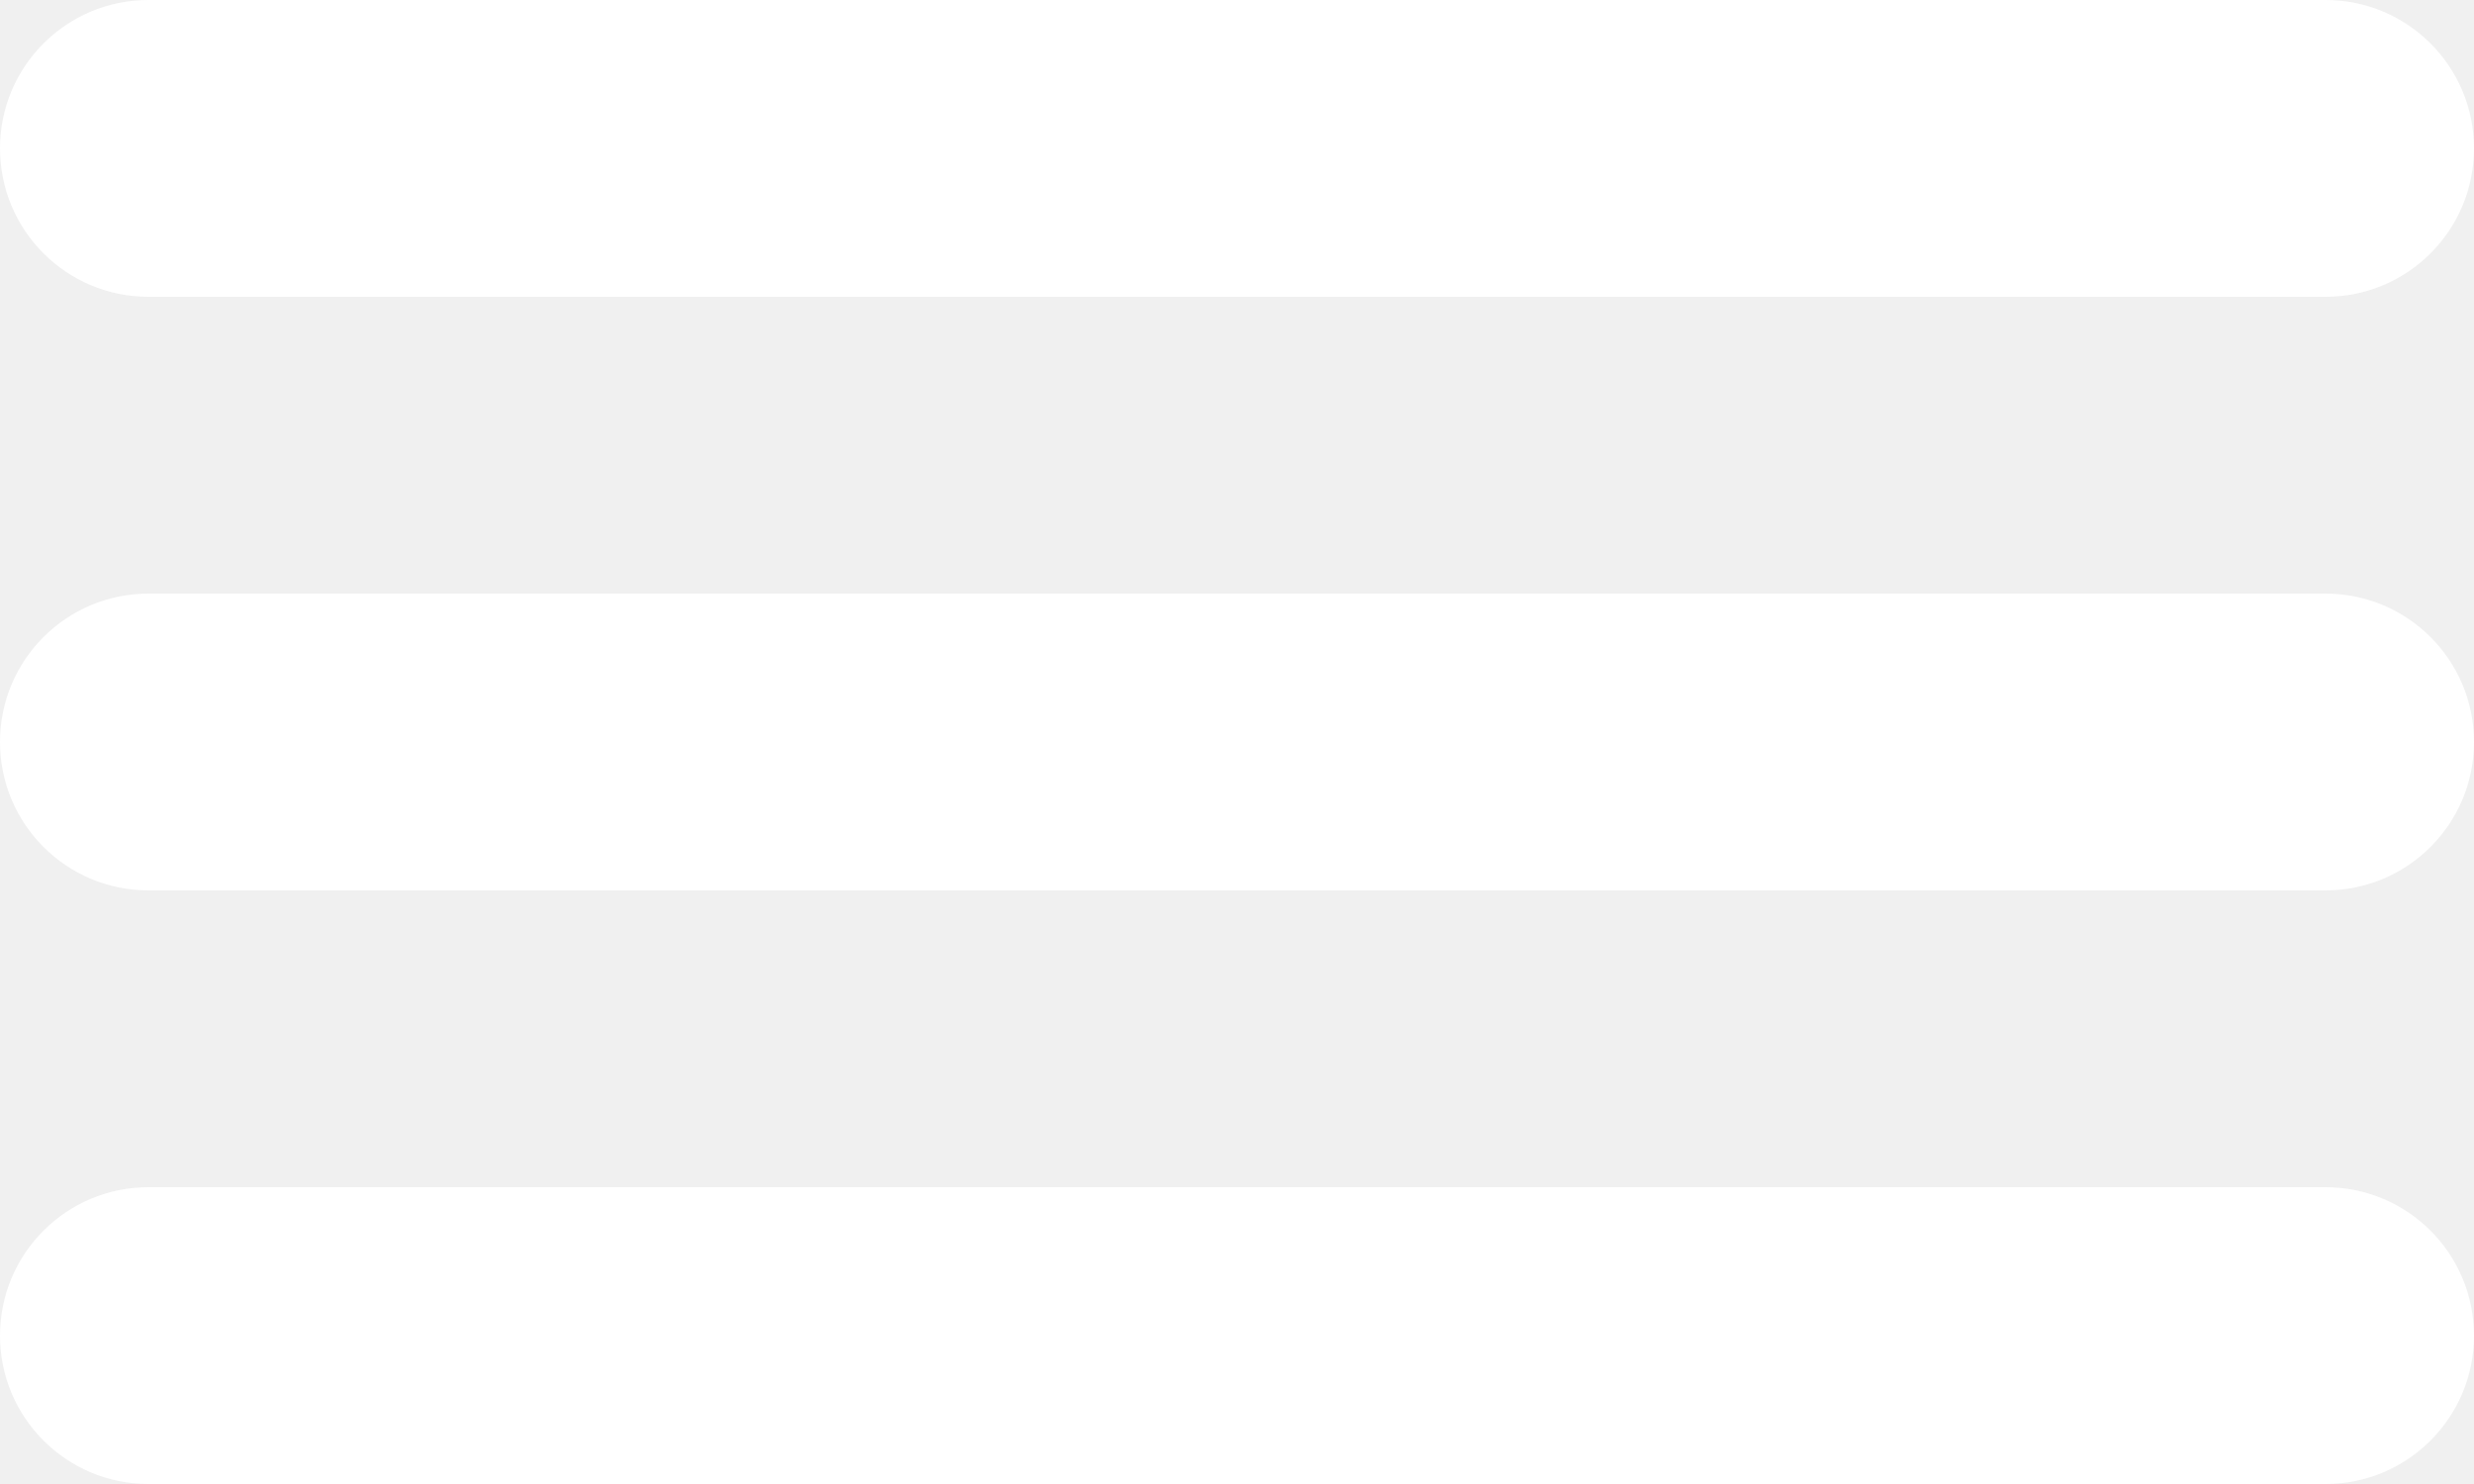
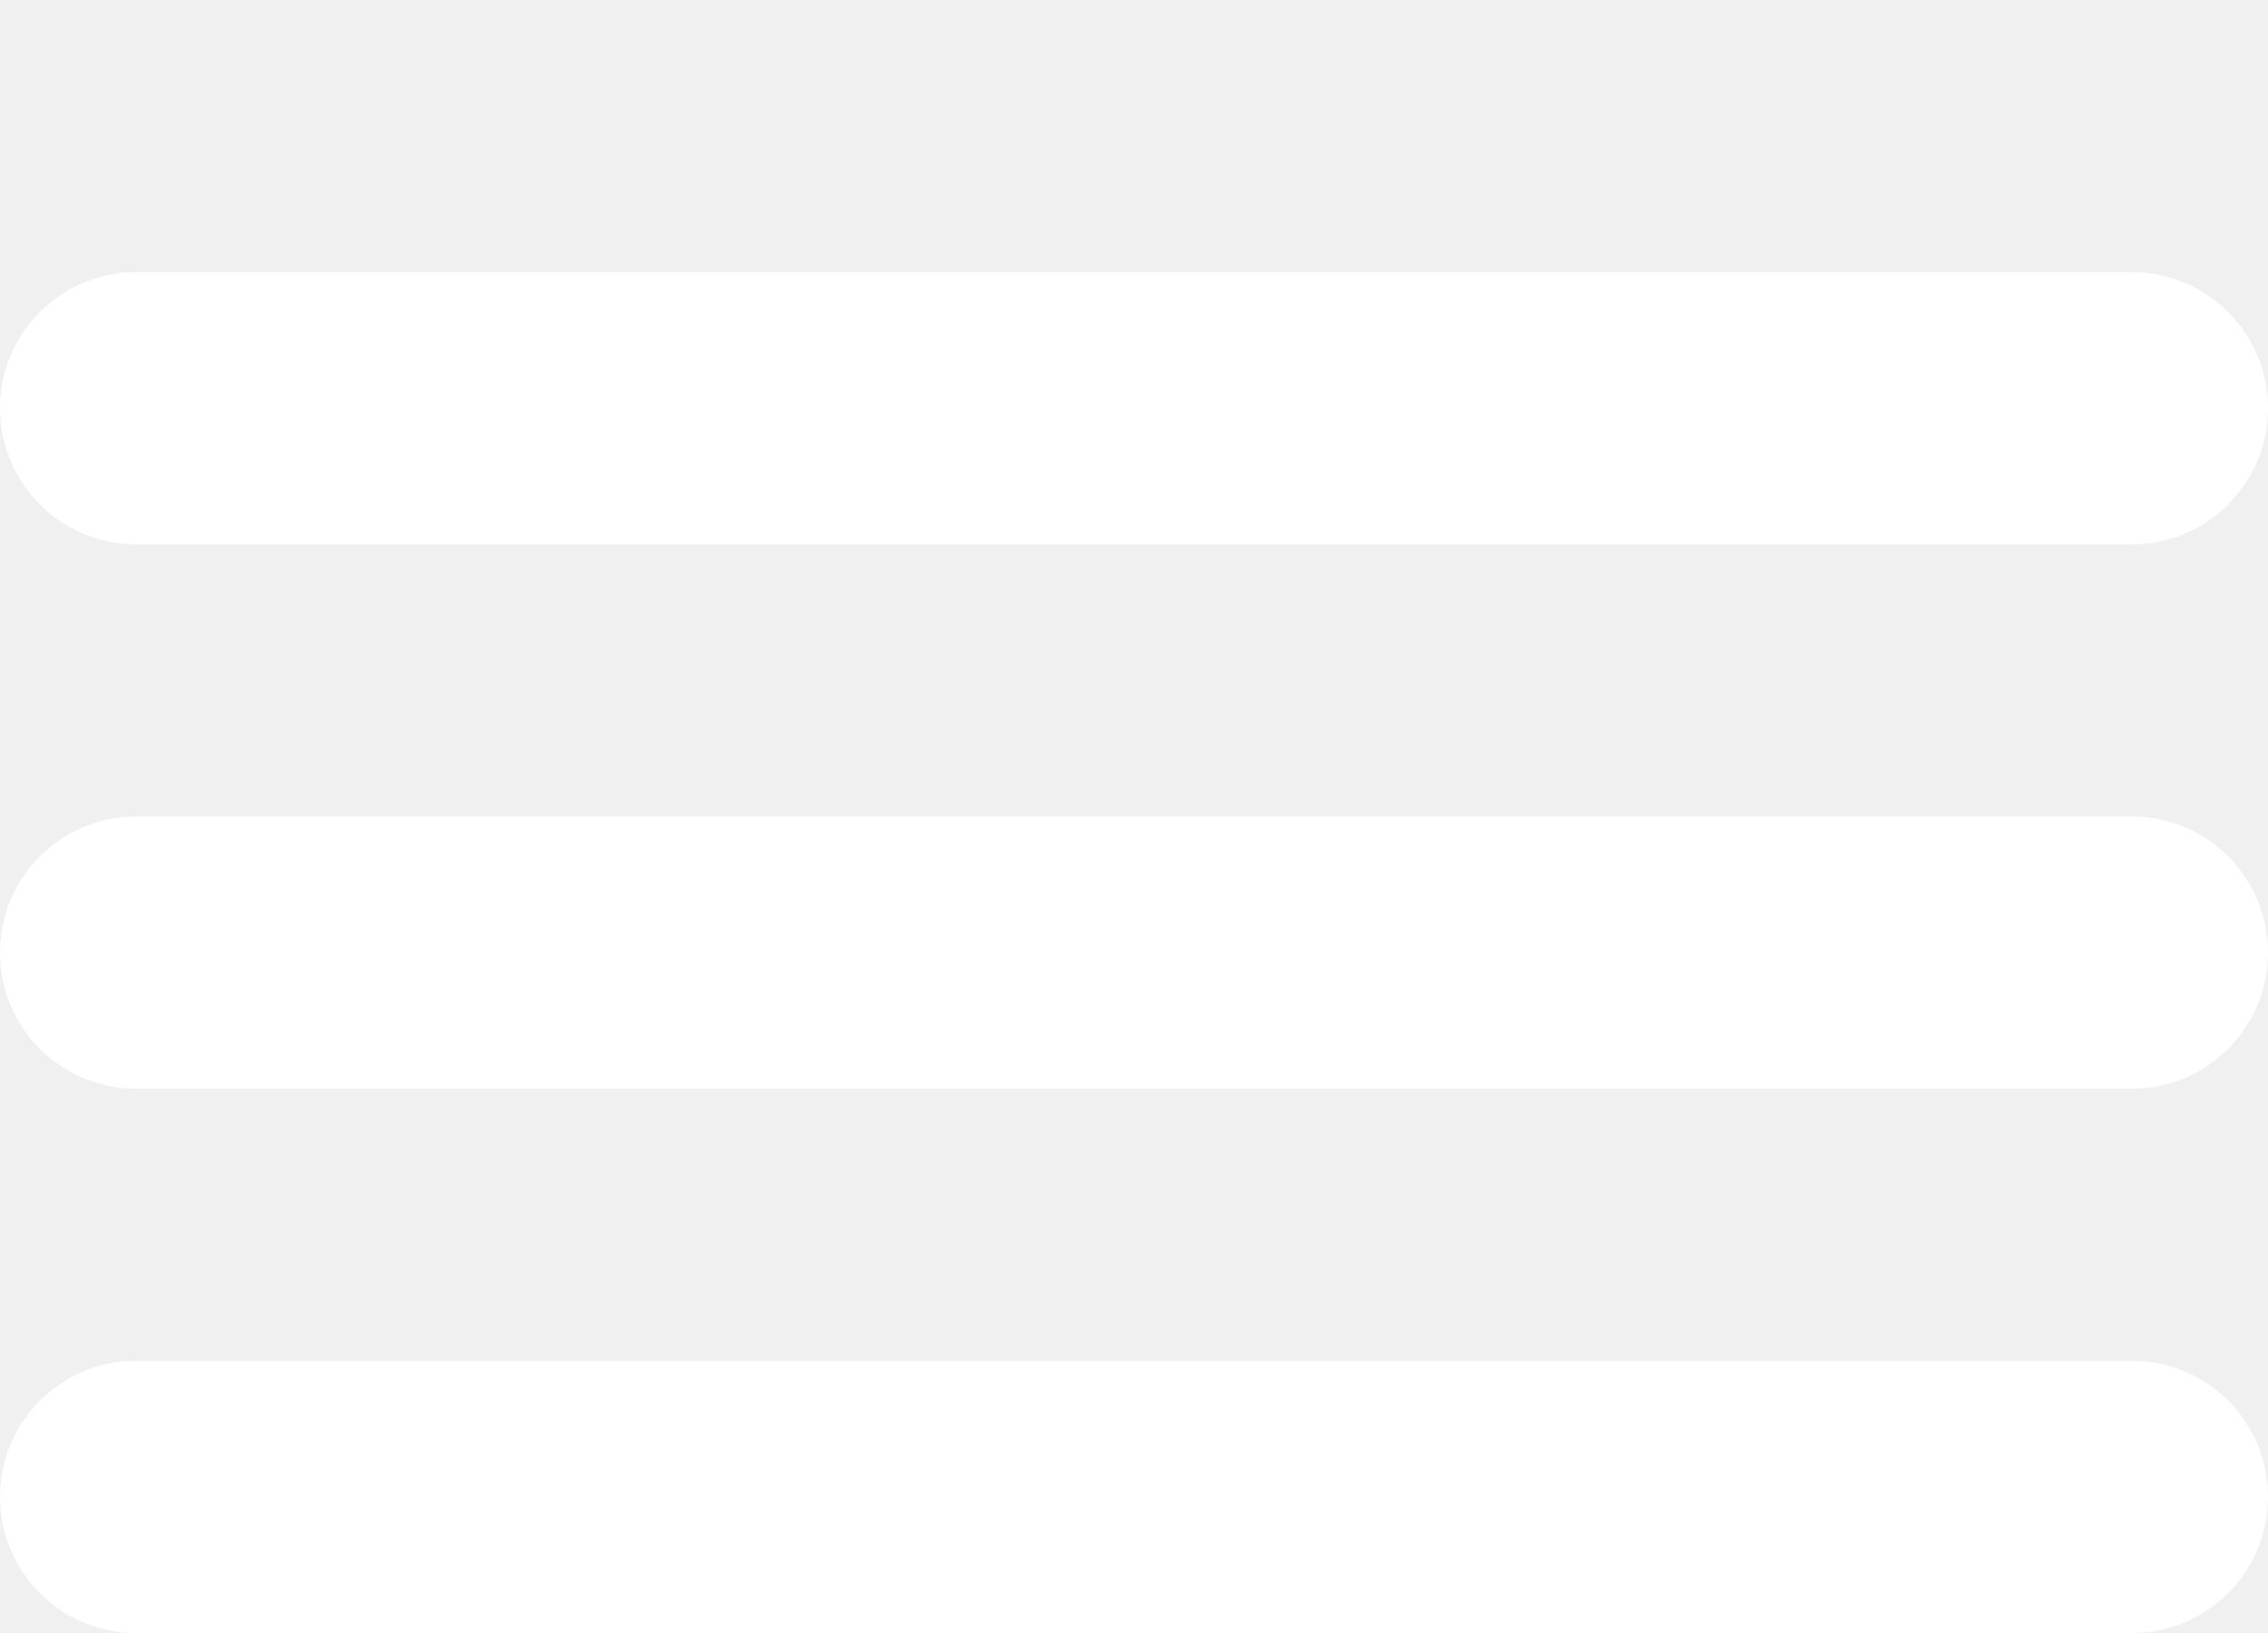
- <svg xmlns="http://www.w3.org/2000/svg" viewBox="0 0 25 15" fill="none">
-   <rect width="25" height="3" rx="1.5" fill="white" />
-   <rect y="6" width="25" height="3" rx="1.5" fill="white" />
-   <rect y="12" width="25" height="3" rx="1.5" fill="white" />
+ <svg xmlns="http://www.w3.org/2000/svg" viewBox="0 0 25 18" fill="none">
+   <rect x="0" y="3" width="25" height="3" rx="1.5" fill="white" />
+   <rect x="0" y="9" width="25" height="3" rx="1.5" fill="white" />
+   <rect x="0" y="15" width="25" height="3" rx="1.5" fill="white" />
</svg>
